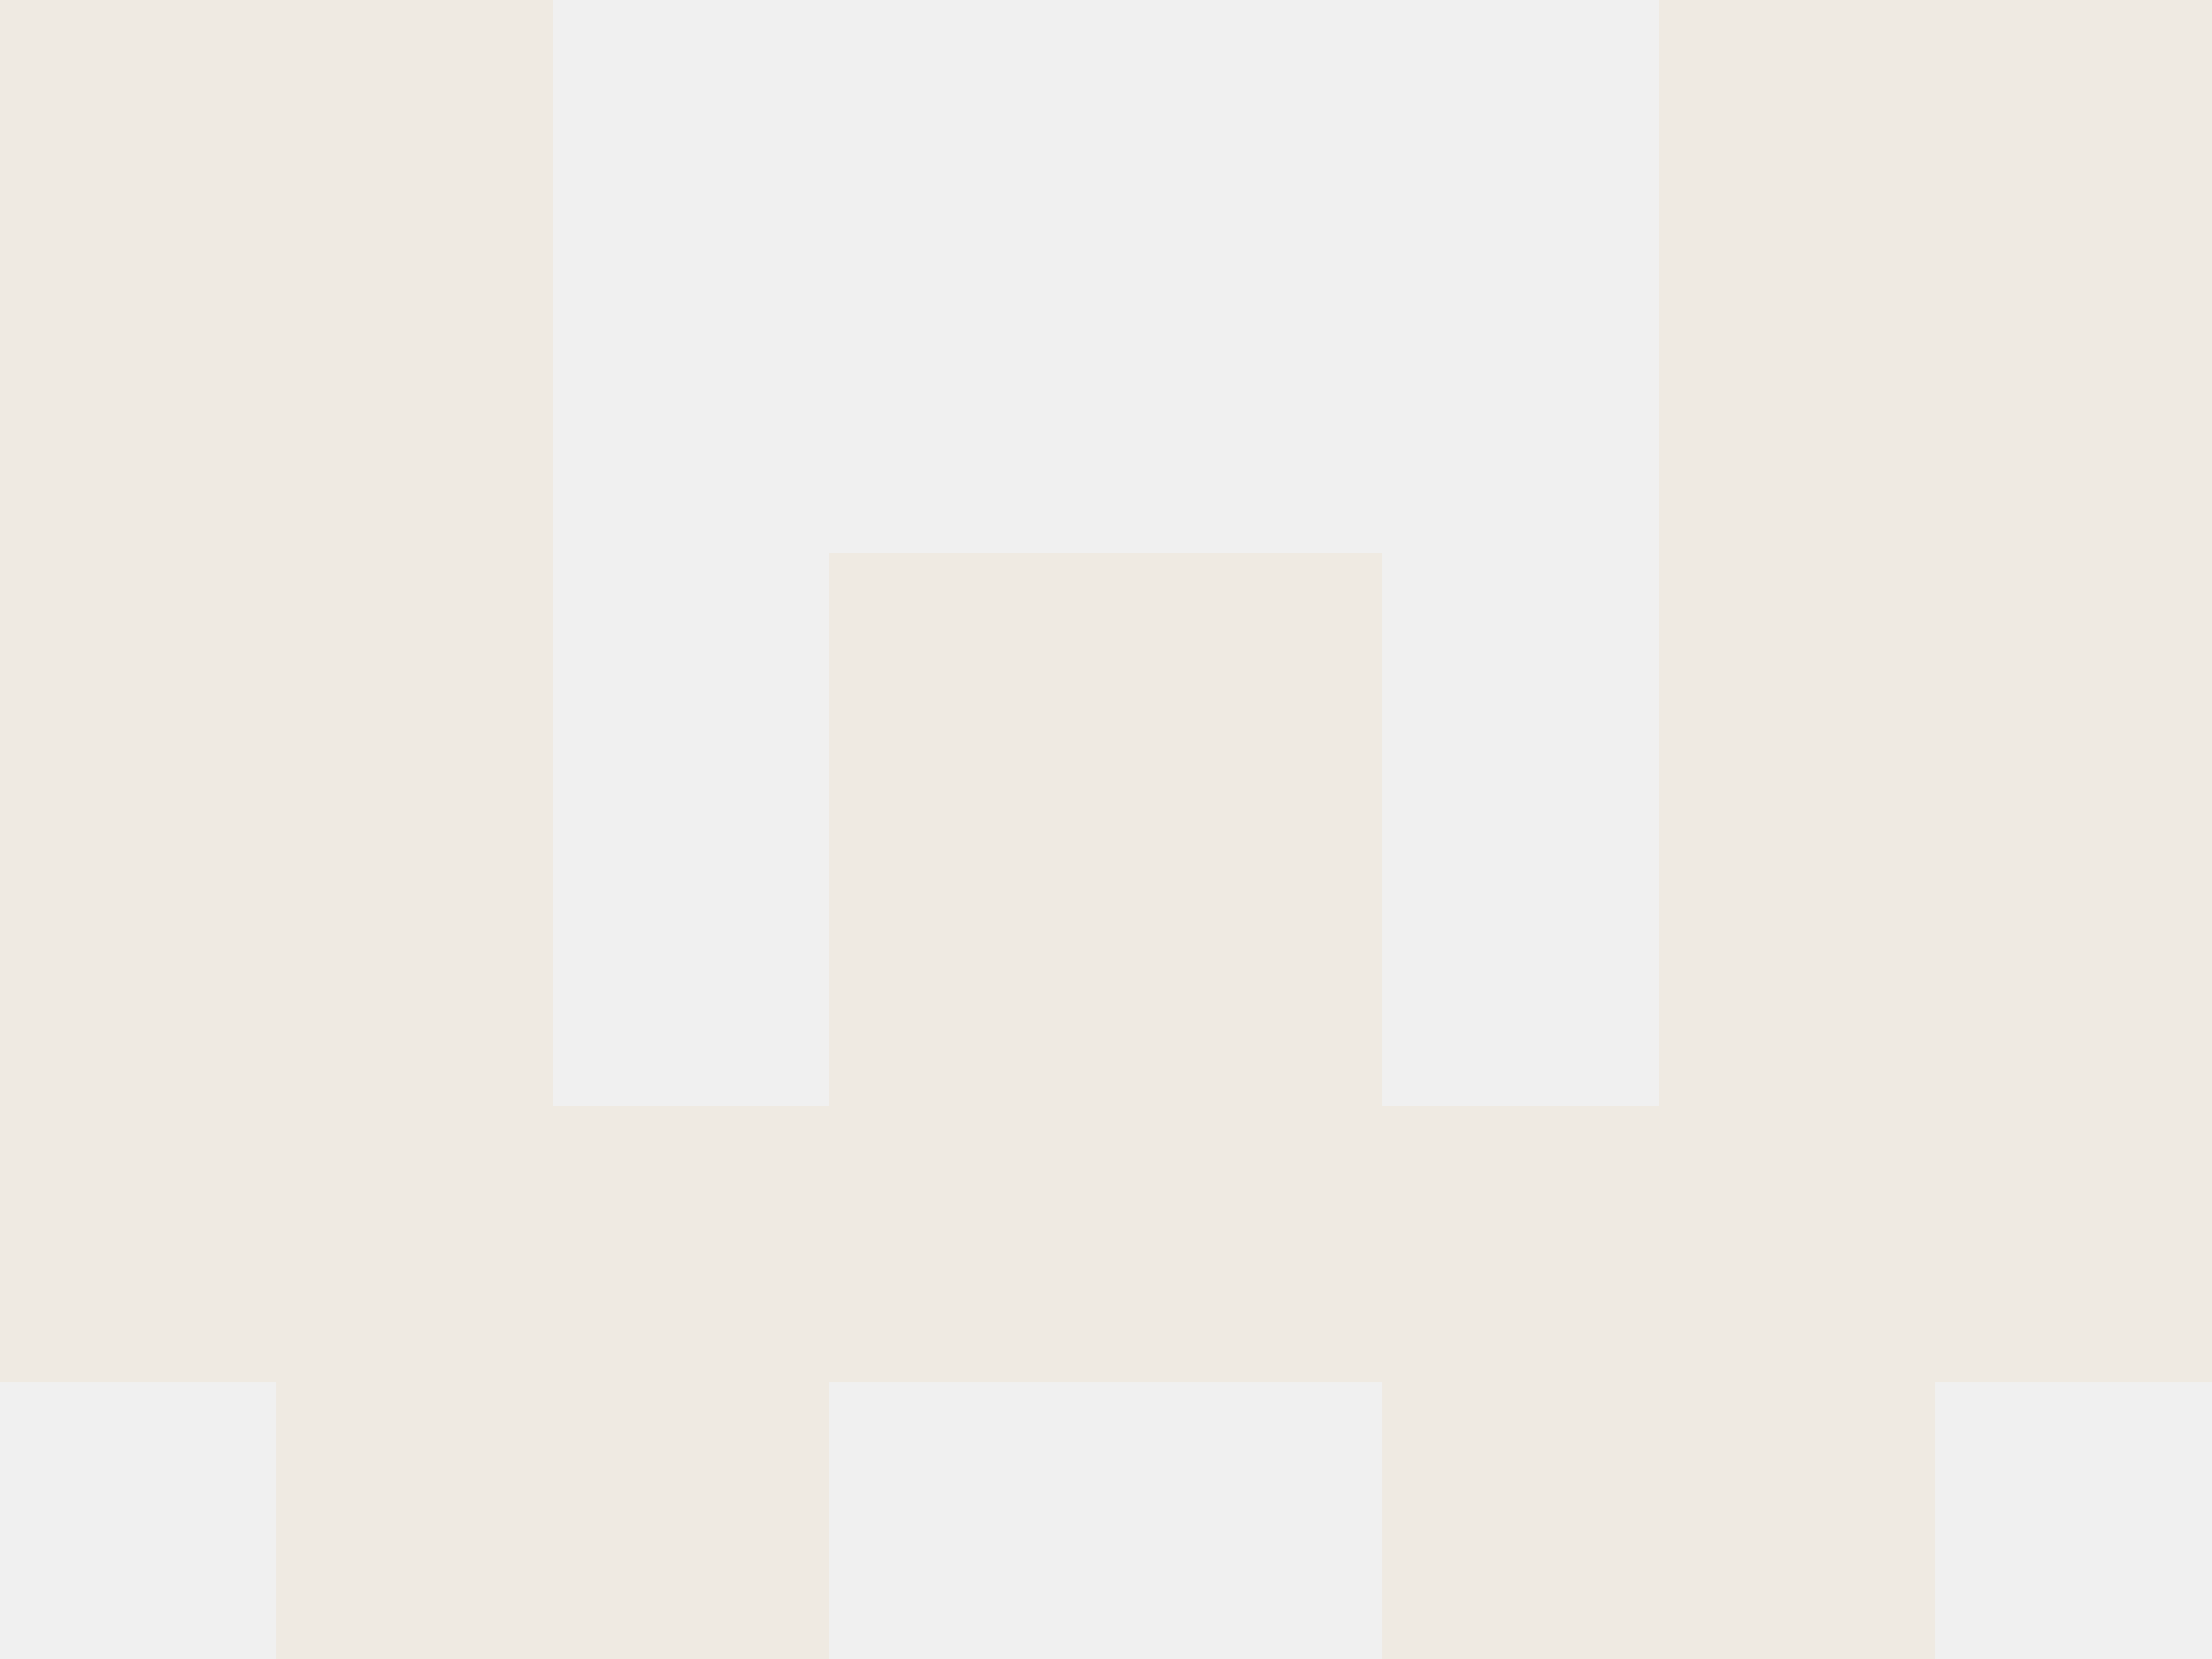
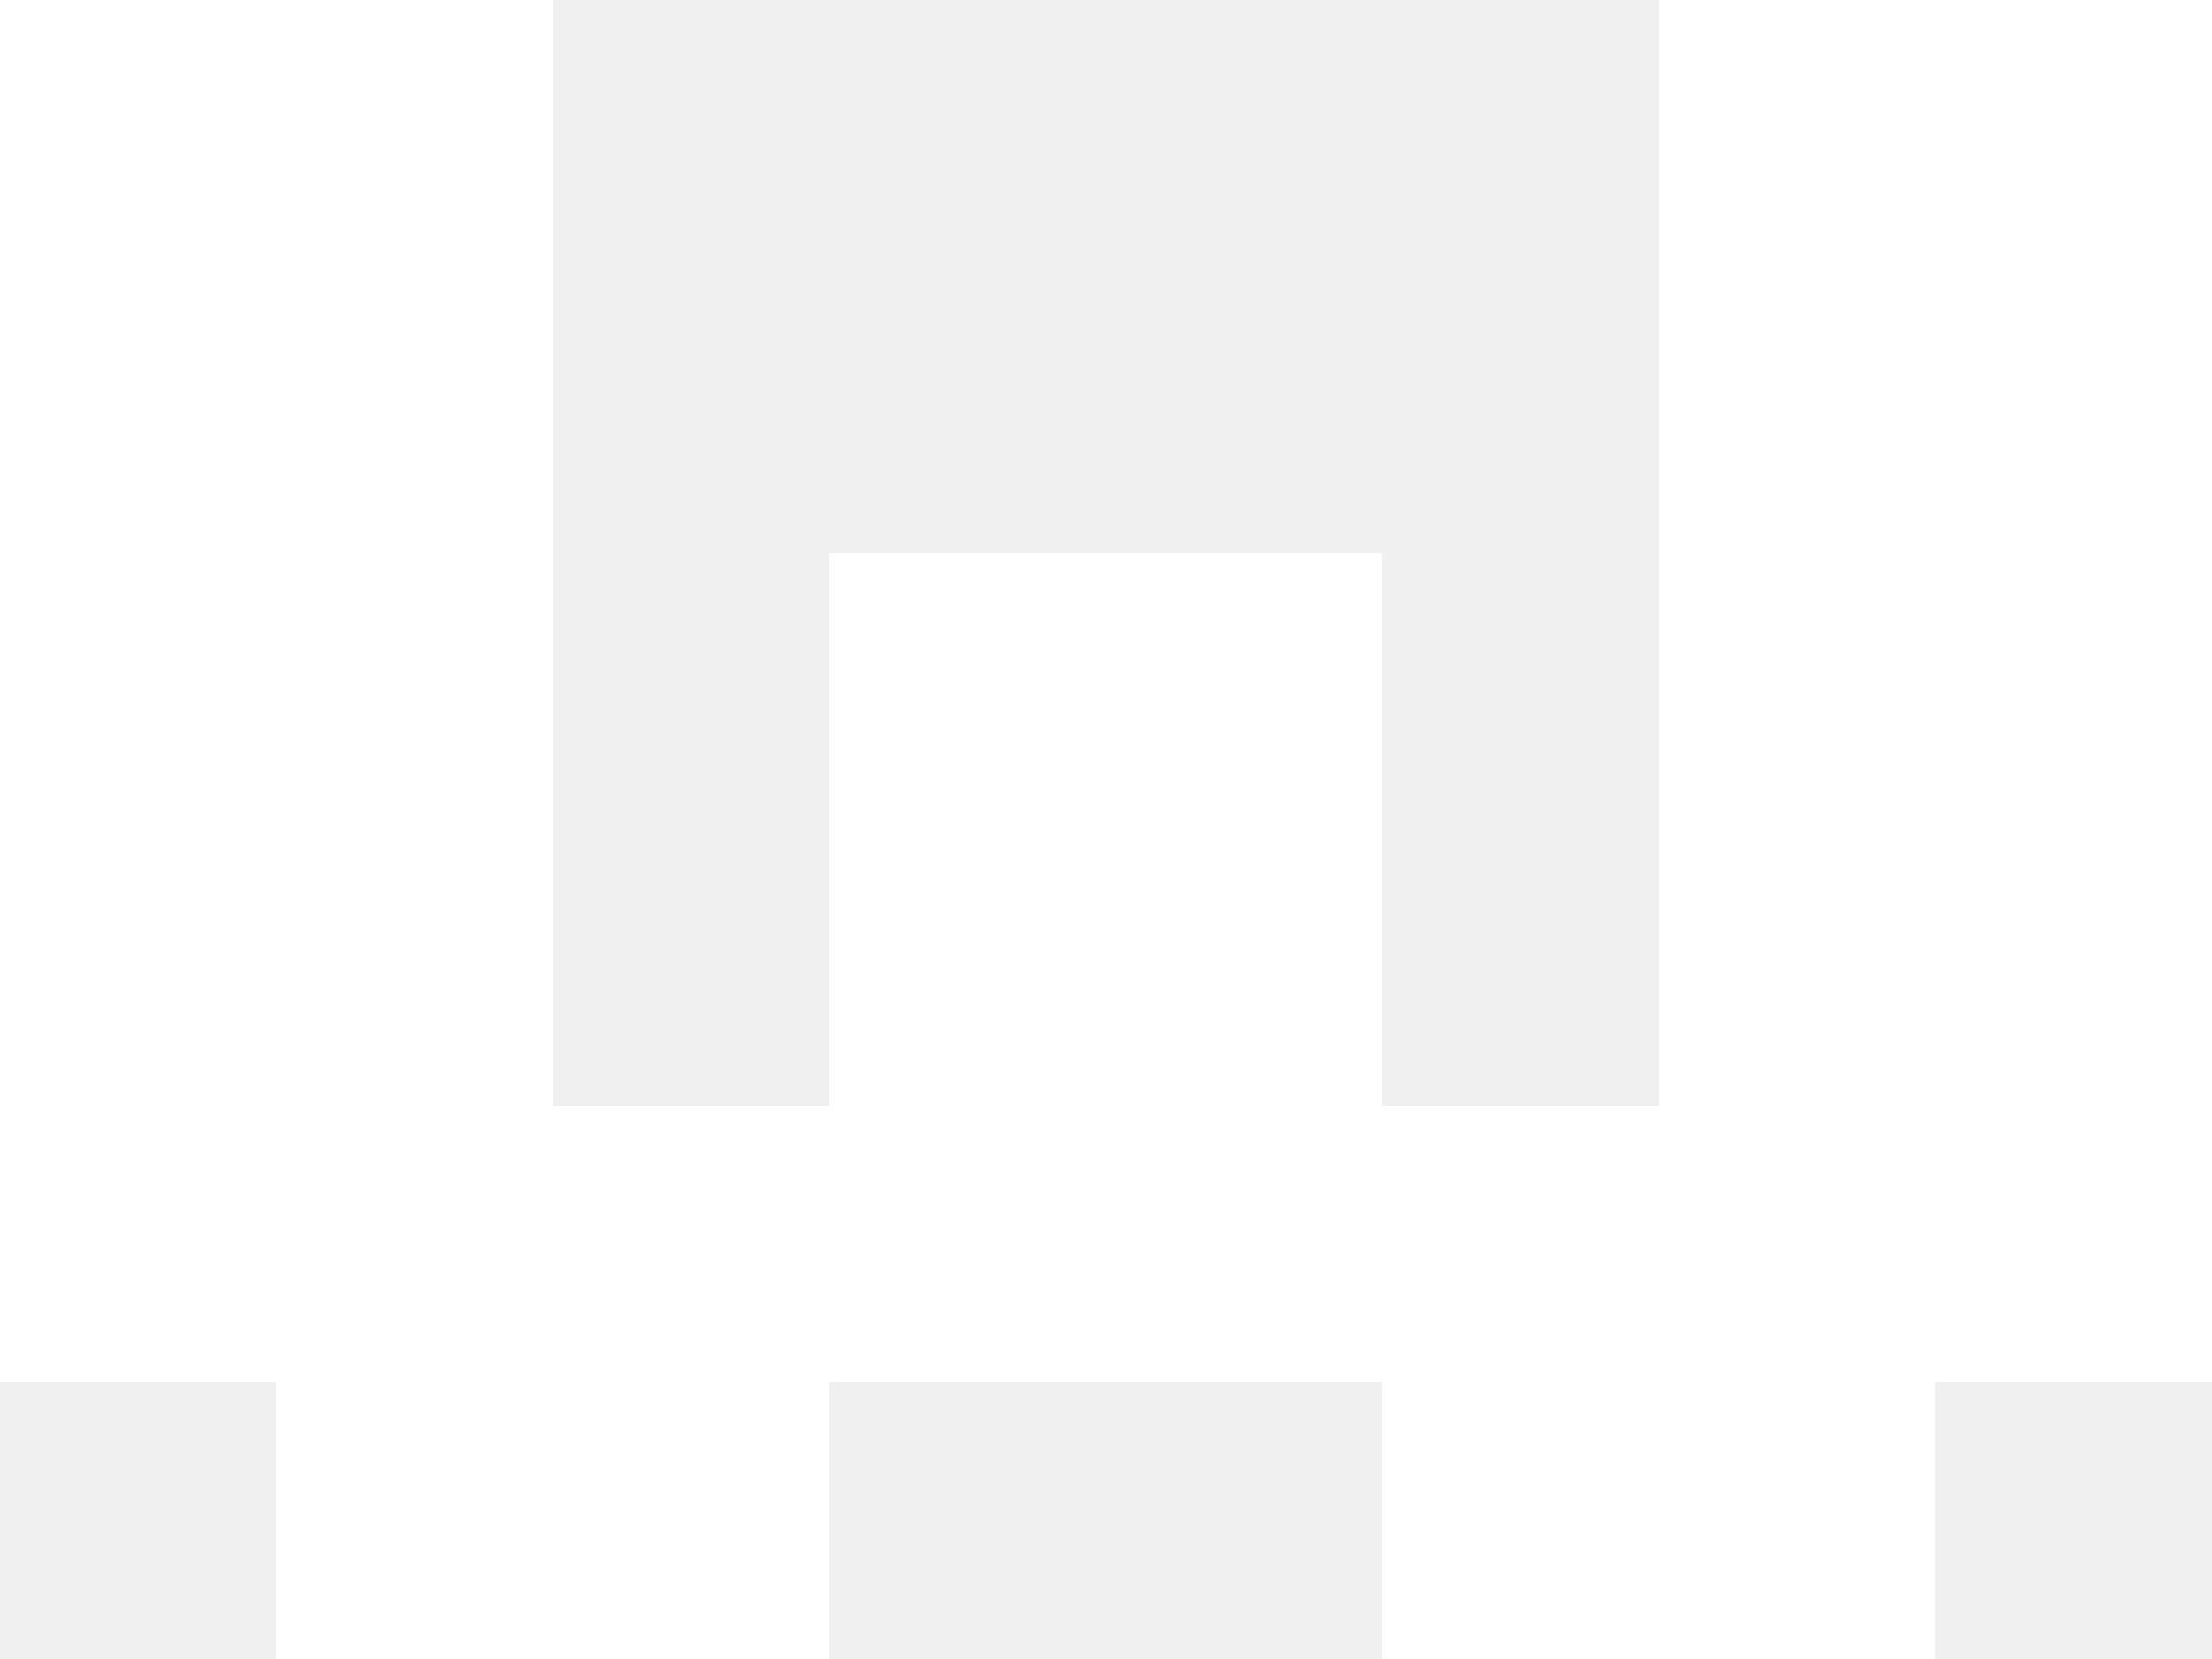
<svg xmlns="http://www.w3.org/2000/svg" width="128" height="96" viewBox="0 0 8 6" role="img" aria-label="WCKD" shape-rendering="crispEdges">
-   <rect x="0" y="0" width="2" height="1" fill="#EFEAE2" />
-   <rect x="6" y="0" width="2" height="1" fill="#EFEAE2" />
-   <rect x="0" y="1" width="2" height="1" fill="#EFEAE2" />
-   <rect x="6" y="1" width="2" height="1" fill="#EFEAE2" />
-   <rect x="0" y="2" width="2" height="1" fill="#EFEAE2" />
-   <rect x="3" y="2" width="2" height="1" fill="#EFEAE2" />
-   <rect x="6" y="2" width="2" height="1" fill="#EFEAE2" />
-   <rect x="0" y="3" width="2" height="1" fill="#EFEAE2" />
-   <rect x="3" y="3" width="2" height="1" fill="#EFEAE2" />
-   <rect x="6" y="3" width="2" height="1" fill="#EFEAE2" />
-   <rect x="0" y="4" width="8" height="1" fill="#EFEAE2" />
-   <rect x="1" y="5" width="2" height="1" fill="#EFEAE2" />
-   <rect x="5" y="5" width="2" height="1" fill="#EFEAE2" />
+   <rect x="0" y="0" width="2" height="1" fill="#FFFFFF" />
+   <rect x="6" y="0" width="2" height="1" fill="#FFFFFF" />
+   <rect x="0" y="1" width="2" height="1" fill="#FFFFFF" />
+   <rect x="6" y="1" width="2" height="1" fill="#FFFFFF" />
+   <rect x="0" y="2" width="2" height="1" fill="#FFFFFF" />
+   <rect x="3" y="2" width="2" height="1" fill="#FFFFFF" />
+   <rect x="6" y="2" width="2" height="1" fill="#FFFFFF" />
+   <rect x="0" y="3" width="2" height="1" fill="#FFFFFF" />
+   <rect x="3" y="3" width="2" height="1" fill="#FFFFFF" />
+   <rect x="6" y="3" width="2" height="1" fill="#FFFFFF" />
+   <rect x="0" y="4" width="8" height="1" fill="#FFFFFF" />
+   <rect x="1" y="5" width="2" height="1" fill="#FFFFFF" />
+   <rect x="5" y="5" width="2" height="1" fill="#FFFFFF" />
</svg>
